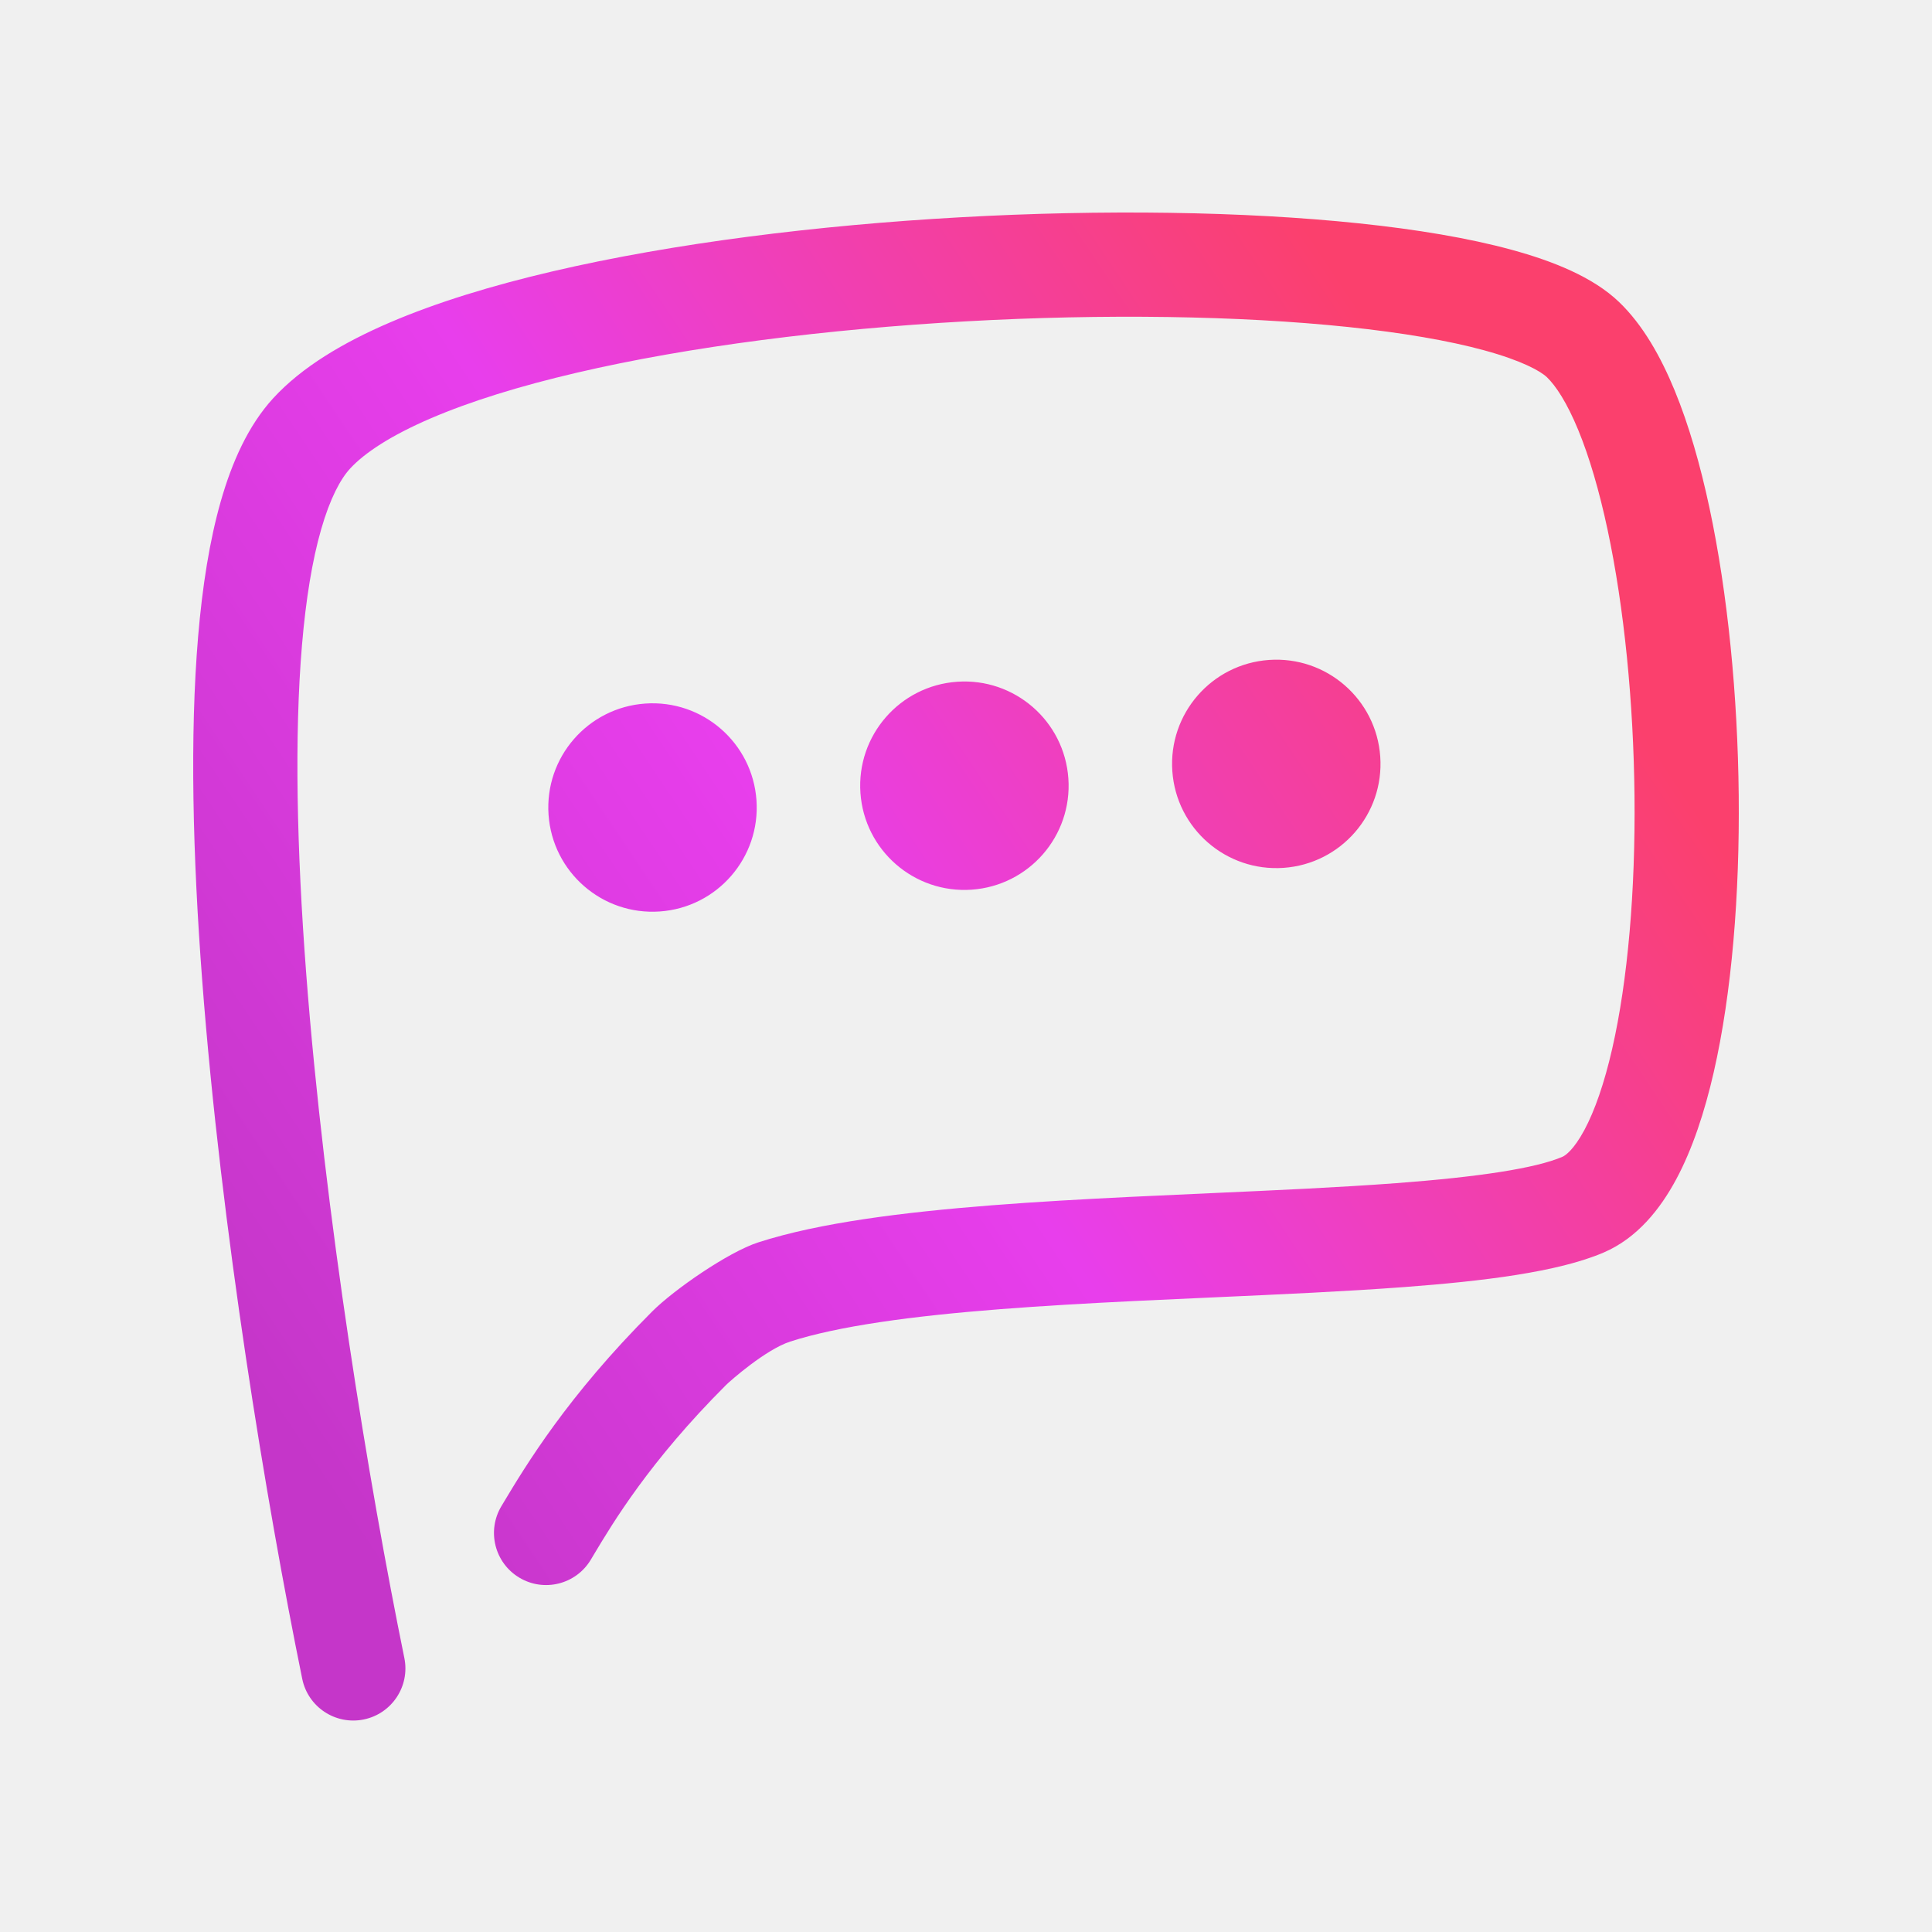
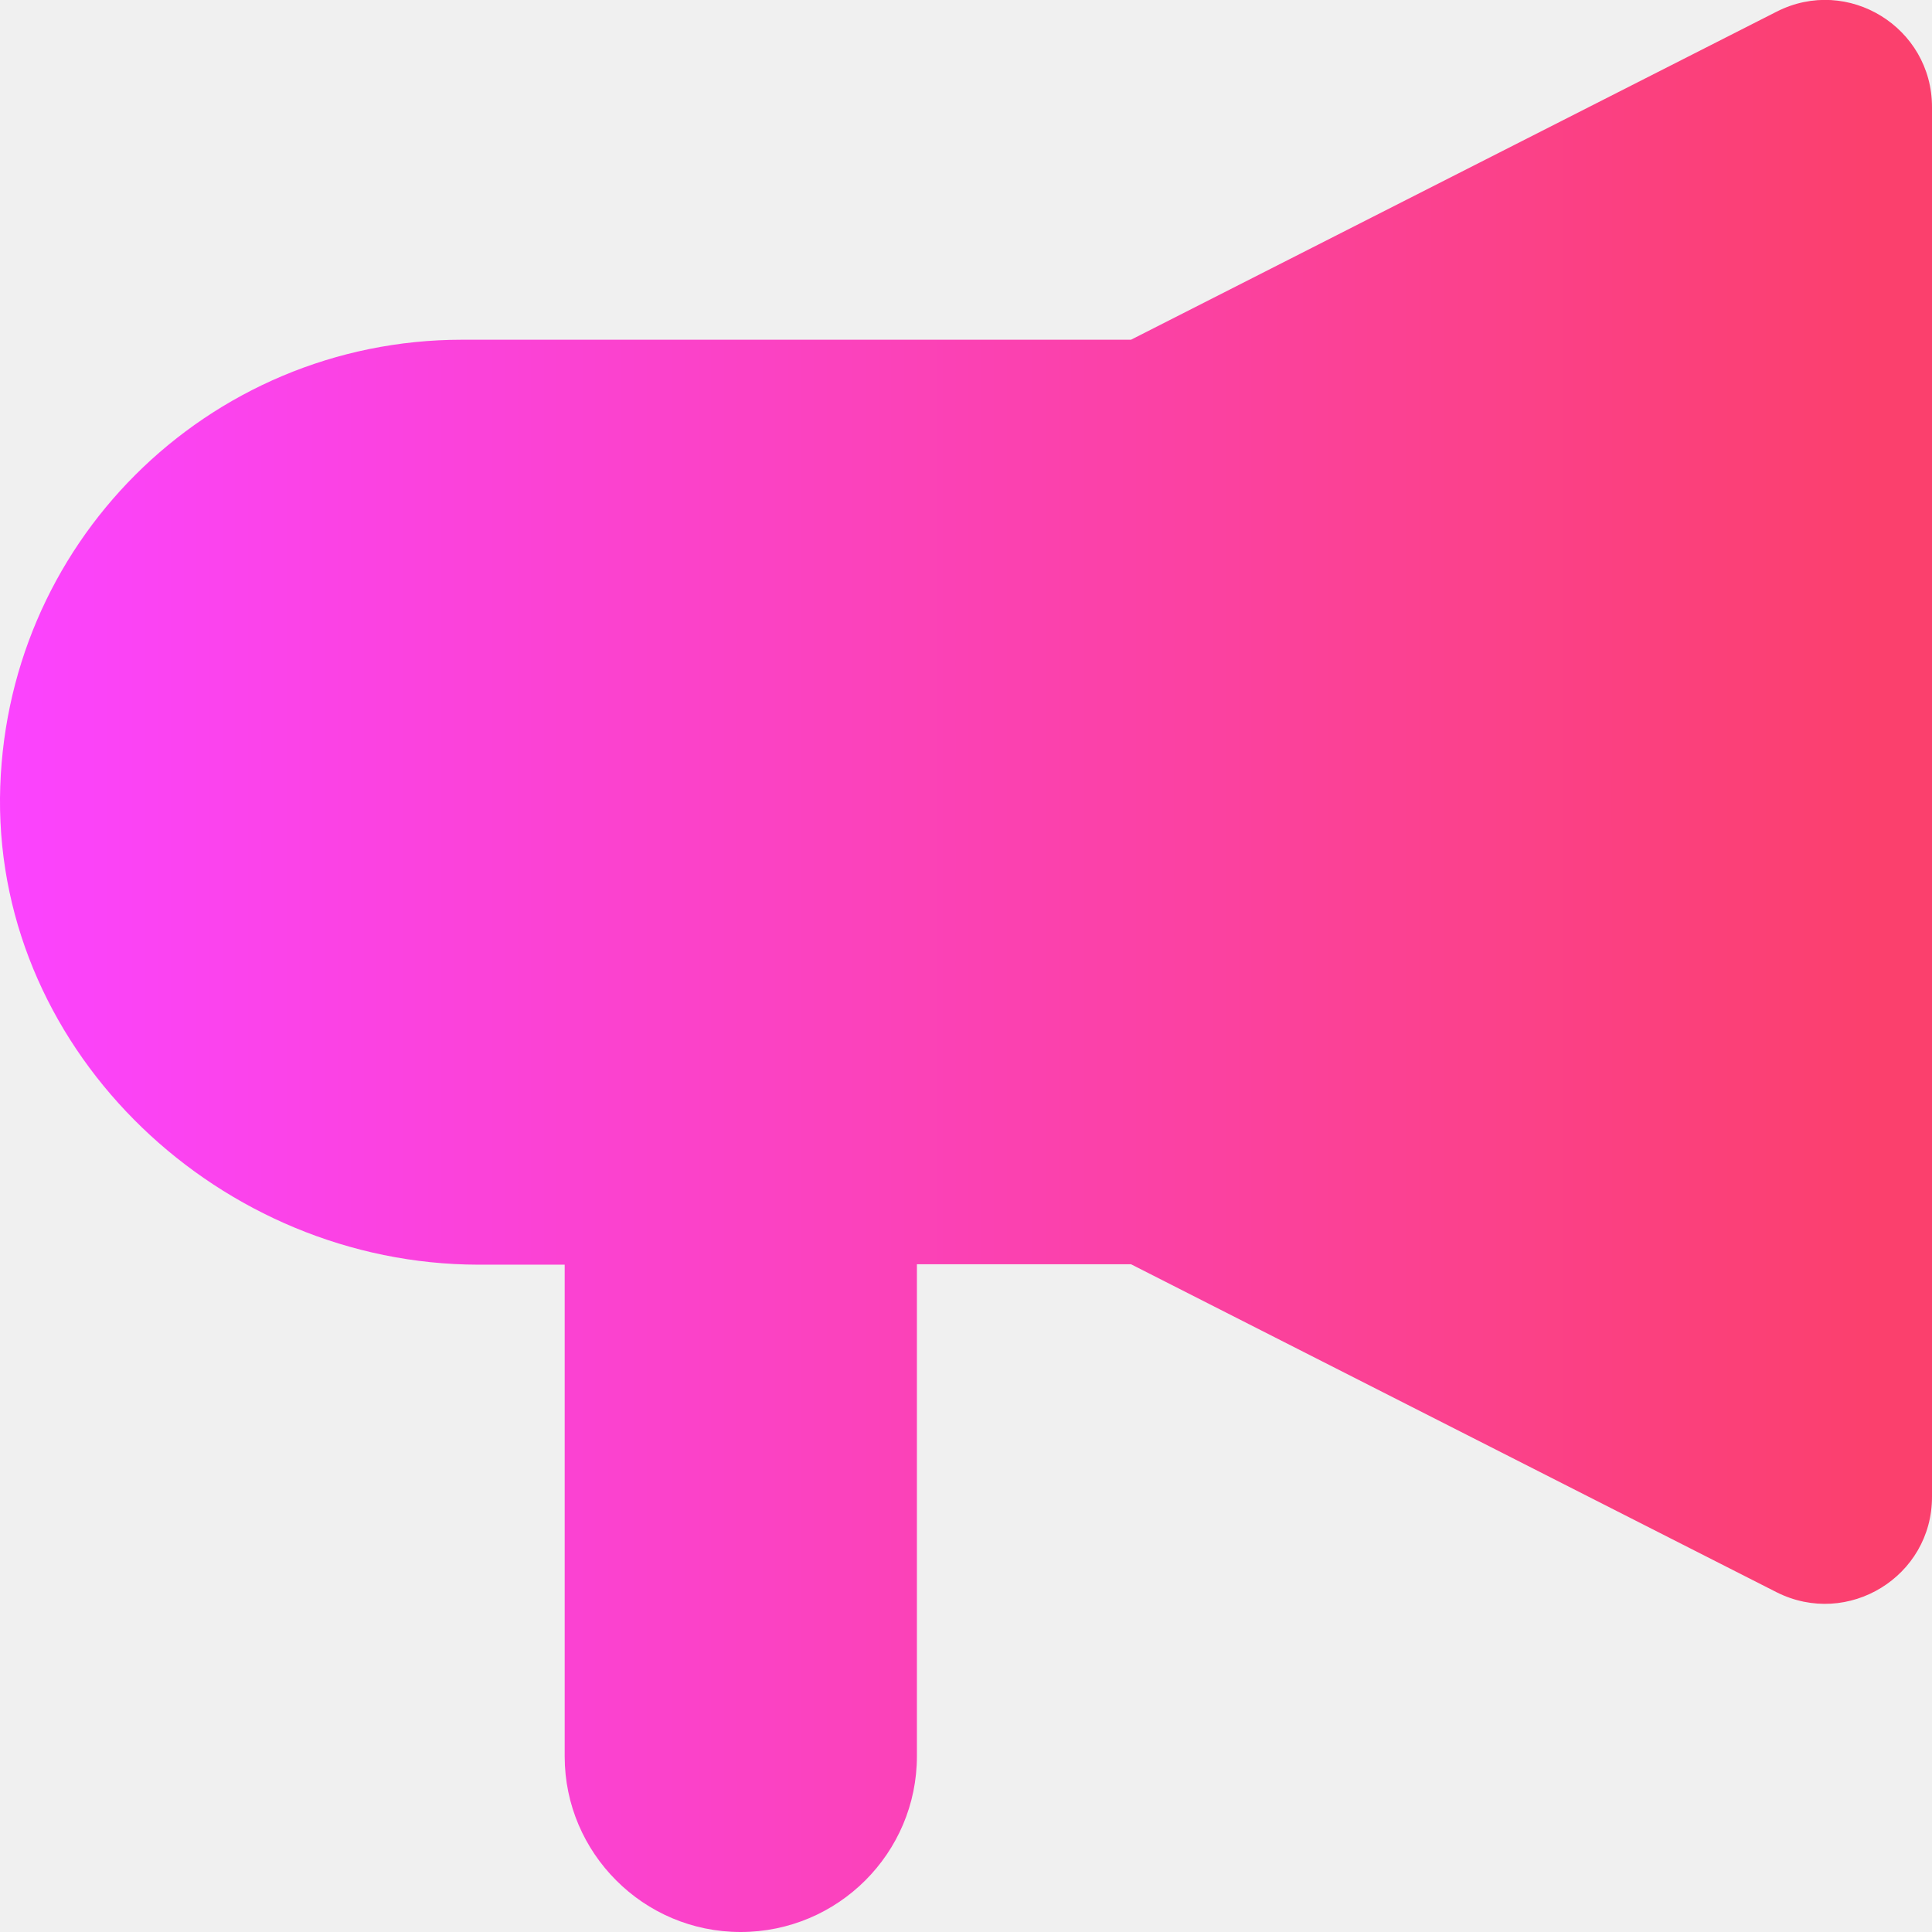
- <svg xmlns="http://www.w3.org/2000/svg" width="20" height="20" viewBox="0 0 200 200" fill="none">
-   <path fill-rule="evenodd" clip-rule="evenodd" d="M36.233 48.517C37.713 46.902 40.429 45.096 44.599 43.304C48.689 41.547 53.795 39.965 59.663 38.594C71.394 35.853 85.699 34.063 99.985 33.266C114.268 32.468 128.333 32.675 139.562 33.851C145.186 34.441 149.969 35.261 153.656 36.269C157.554 37.335 159.478 38.417 160.14 39.053C161.052 39.929 162.203 41.659 163.38 44.515C164.525 47.296 165.552 50.79 166.414 54.83C168.137 62.907 169.105 72.721 169.203 82.416C169.302 92.134 168.523 101.459 166.887 108.6C166.066 112.181 165.078 114.996 164.013 116.981C162.903 119.048 162.03 119.628 161.751 119.748C158.941 120.953 153.019 121.843 144.542 122.479C138.693 122.918 132.138 123.212 125.325 123.517L125.324 123.517C122.566 123.64 119.765 123.766 116.952 123.903C107.311 124.375 97.562 124.991 89.497 126.198C85.465 126.802 81.691 127.576 78.479 128.616C75.385 129.618 69.769 133.508 67.517 135.76C58.71 144.567 54.428 151.707 52.047 155.679C51.999 155.759 51.952 155.837 51.906 155.915C50.373 158.469 51.201 161.783 53.756 163.315C56.31 164.848 59.624 164.02 61.157 161.465C61.243 161.321 61.334 161.17 61.427 161.012C63.459 157.613 67.233 151.301 75.145 143.389C75.59 142.944 79.263 139.702 81.803 138.88C84.226 138.095 87.355 137.428 91.094 136.868C98.571 135.749 107.837 135.151 117.48 134.679C120.177 134.547 122.909 134.425 125.629 134.303H125.629C132.513 133.995 139.327 133.689 145.349 133.238C153.494 132.626 161.26 131.696 166.001 129.664C169.498 128.166 171.878 125.139 173.519 122.082C175.204 118.942 176.462 115.115 177.402 111.01C179.289 102.777 180.095 92.548 179.991 82.307C179.887 72.043 178.866 61.494 176.965 52.579C176.014 48.123 174.821 43.965 173.355 40.407C171.921 36.925 170.071 33.632 167.612 31.271C164.903 28.67 160.741 27.022 156.502 25.863C152.052 24.646 146.644 23.746 140.687 23.122C128.755 21.871 114.096 21.673 99.384 22.494C84.676 23.315 69.718 25.166 57.209 28.089C50.956 29.549 45.198 31.305 40.341 33.392C35.564 35.444 31.251 37.986 28.281 41.227C25.7 44.042 24.018 47.835 22.866 51.857C21.694 55.948 20.949 60.712 20.512 65.863C19.638 76.165 19.953 88.595 20.931 101.475C22.89 127.266 27.571 155.576 31.287 173.793C31.882 176.712 34.731 178.596 37.65 178C40.569 177.405 42.453 174.556 41.858 171.637C38.202 153.712 33.604 125.869 31.689 100.657C30.73 88.035 30.458 76.253 31.262 66.775C31.664 62.035 32.323 58.017 33.237 54.828C34.17 51.571 35.254 49.585 36.233 48.517ZM142.883 78.326C143.299 84.27 138.817 89.425 132.874 89.841C126.93 90.257 121.774 85.775 121.359 79.831C120.943 73.888 125.425 68.732 131.368 68.317C137.312 67.901 142.468 72.382 142.883 78.326ZM100.587 92.099C106.531 91.683 111.012 86.528 110.597 80.584C110.181 74.64 105.026 70.159 99.082 70.574C93.138 70.99 88.657 76.145 89.072 82.089C89.488 88.033 94.643 92.514 100.587 92.099ZM68.3 94.356C74.244 93.941 78.726 88.785 78.31 82.842C77.894 76.898 72.739 72.416 66.795 72.832C60.852 73.248 56.37 78.403 56.786 84.347C57.201 90.29 62.357 94.772 68.3 94.356Z" fill="url(#paint0_linear_17_143)" />
+ <svg xmlns="http://www.w3.org/2000/svg" width="32" height="32" viewBox="0 0 32 32" fill="none">
+   <g clip-path="url(#clip0_504_970)">
+     <path d="M32 1.773V24.793C32 26.113 30.607 26.966 29.427 26.373L18.733 20.94H15.187V29.087C15.187 30.693 13.88 32 12.267 32C11.46 32 10.733 31.673 10.207 31.146C9.68 30.62 9.353 29.893 9.353 29.093V20.947H7.92C3.667 20.94 -0.033 17.473 -2.06426e-05 13.22C0.02 11.127 0.867 9.24 2.24 7.867C3.627 6.48 5.547 5.627 7.653 5.627H18.733L29.427 0.193C30.607 -0.407 32 0.453 32 1.773Z" fill="url(#paint0_linear_504_970)" />
+   </g>
  <defs>
-     <linearGradient id="paint0_linear_17_143" x1="26.533" y1="153.263" x2="165.629" y2="59.971" gradientUnits="userSpaceOnUse">
-       <stop offset="0.03" stop-color="#C536C9" />
-       <stop offset="0.495" stop-color="#E83EEC" />
+     <linearGradient id="paint0_linear_504_970" x1="-0.051" y1="15.999" x2="32.027" y2="15.999" gradientUnits="userSpaceOnUse">
+       <stop stop-color="#FB43FF" />
      <stop offset="0.97" stop-color="#FB406D" />
    </linearGradient>
+     <clipPath id="clip0_504_970">
+       <rect width="32" height="32" fill="white" />
+     </clipPath>
  </defs>
</svg>
